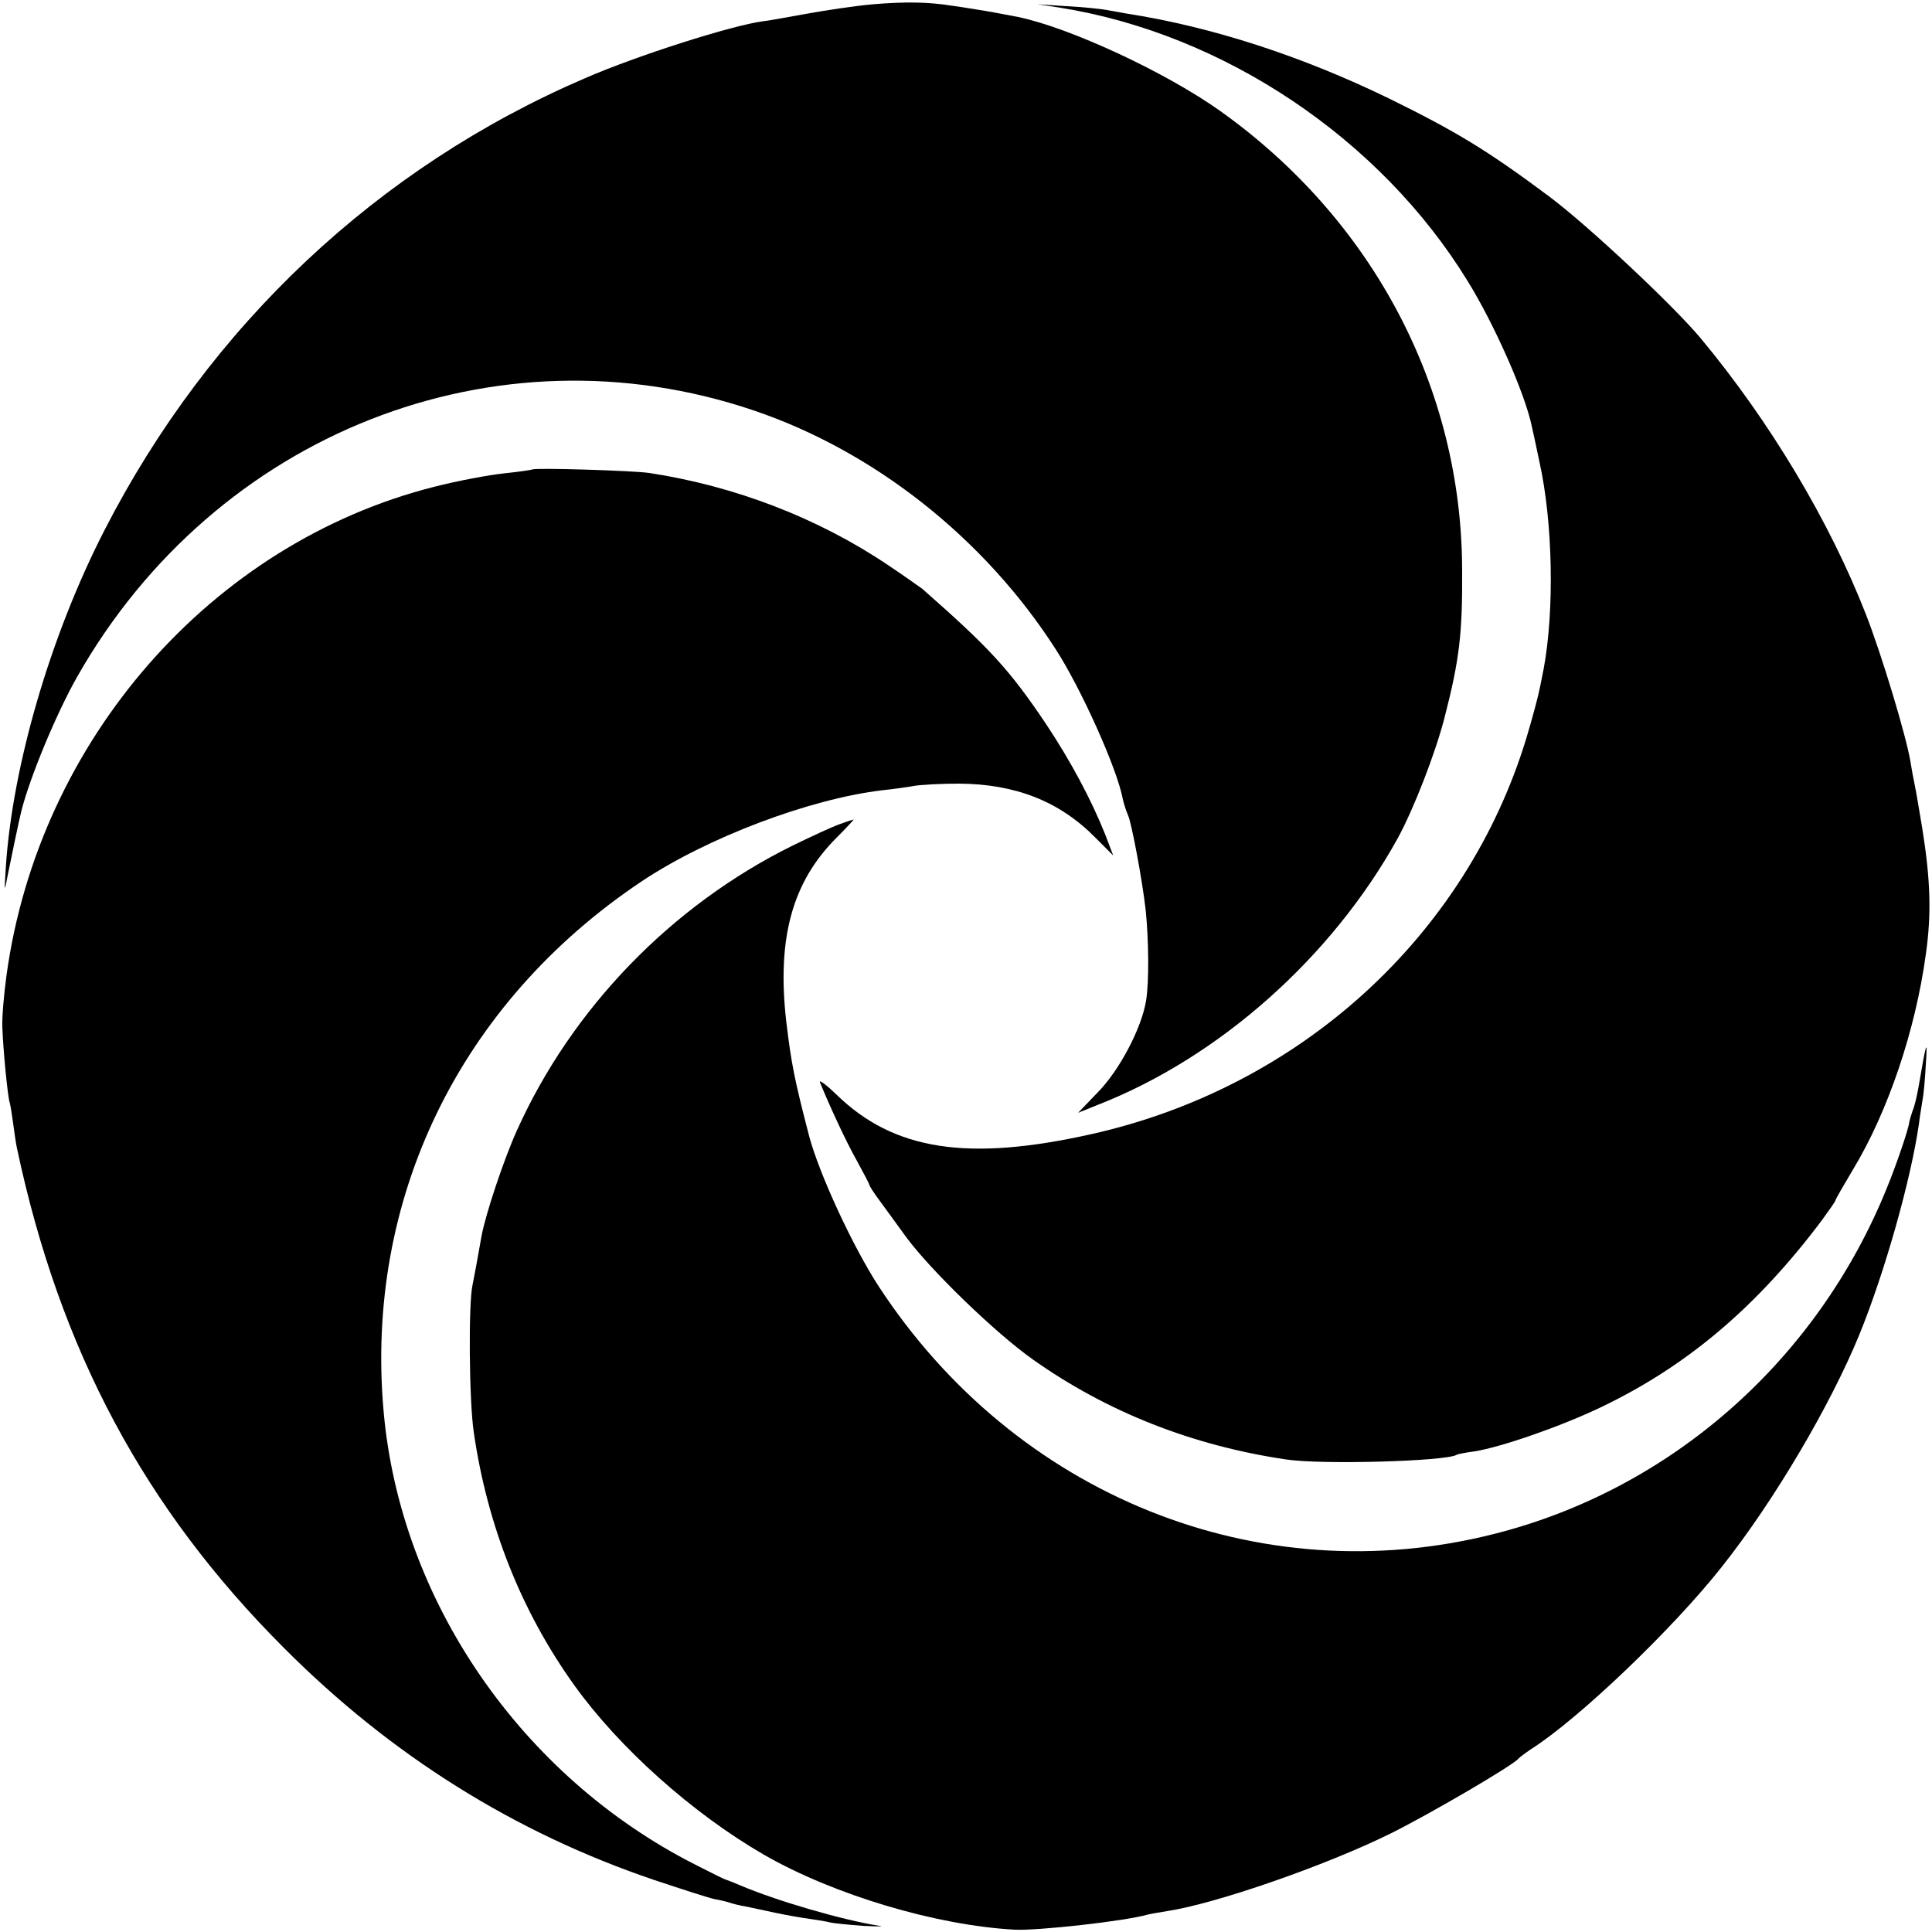
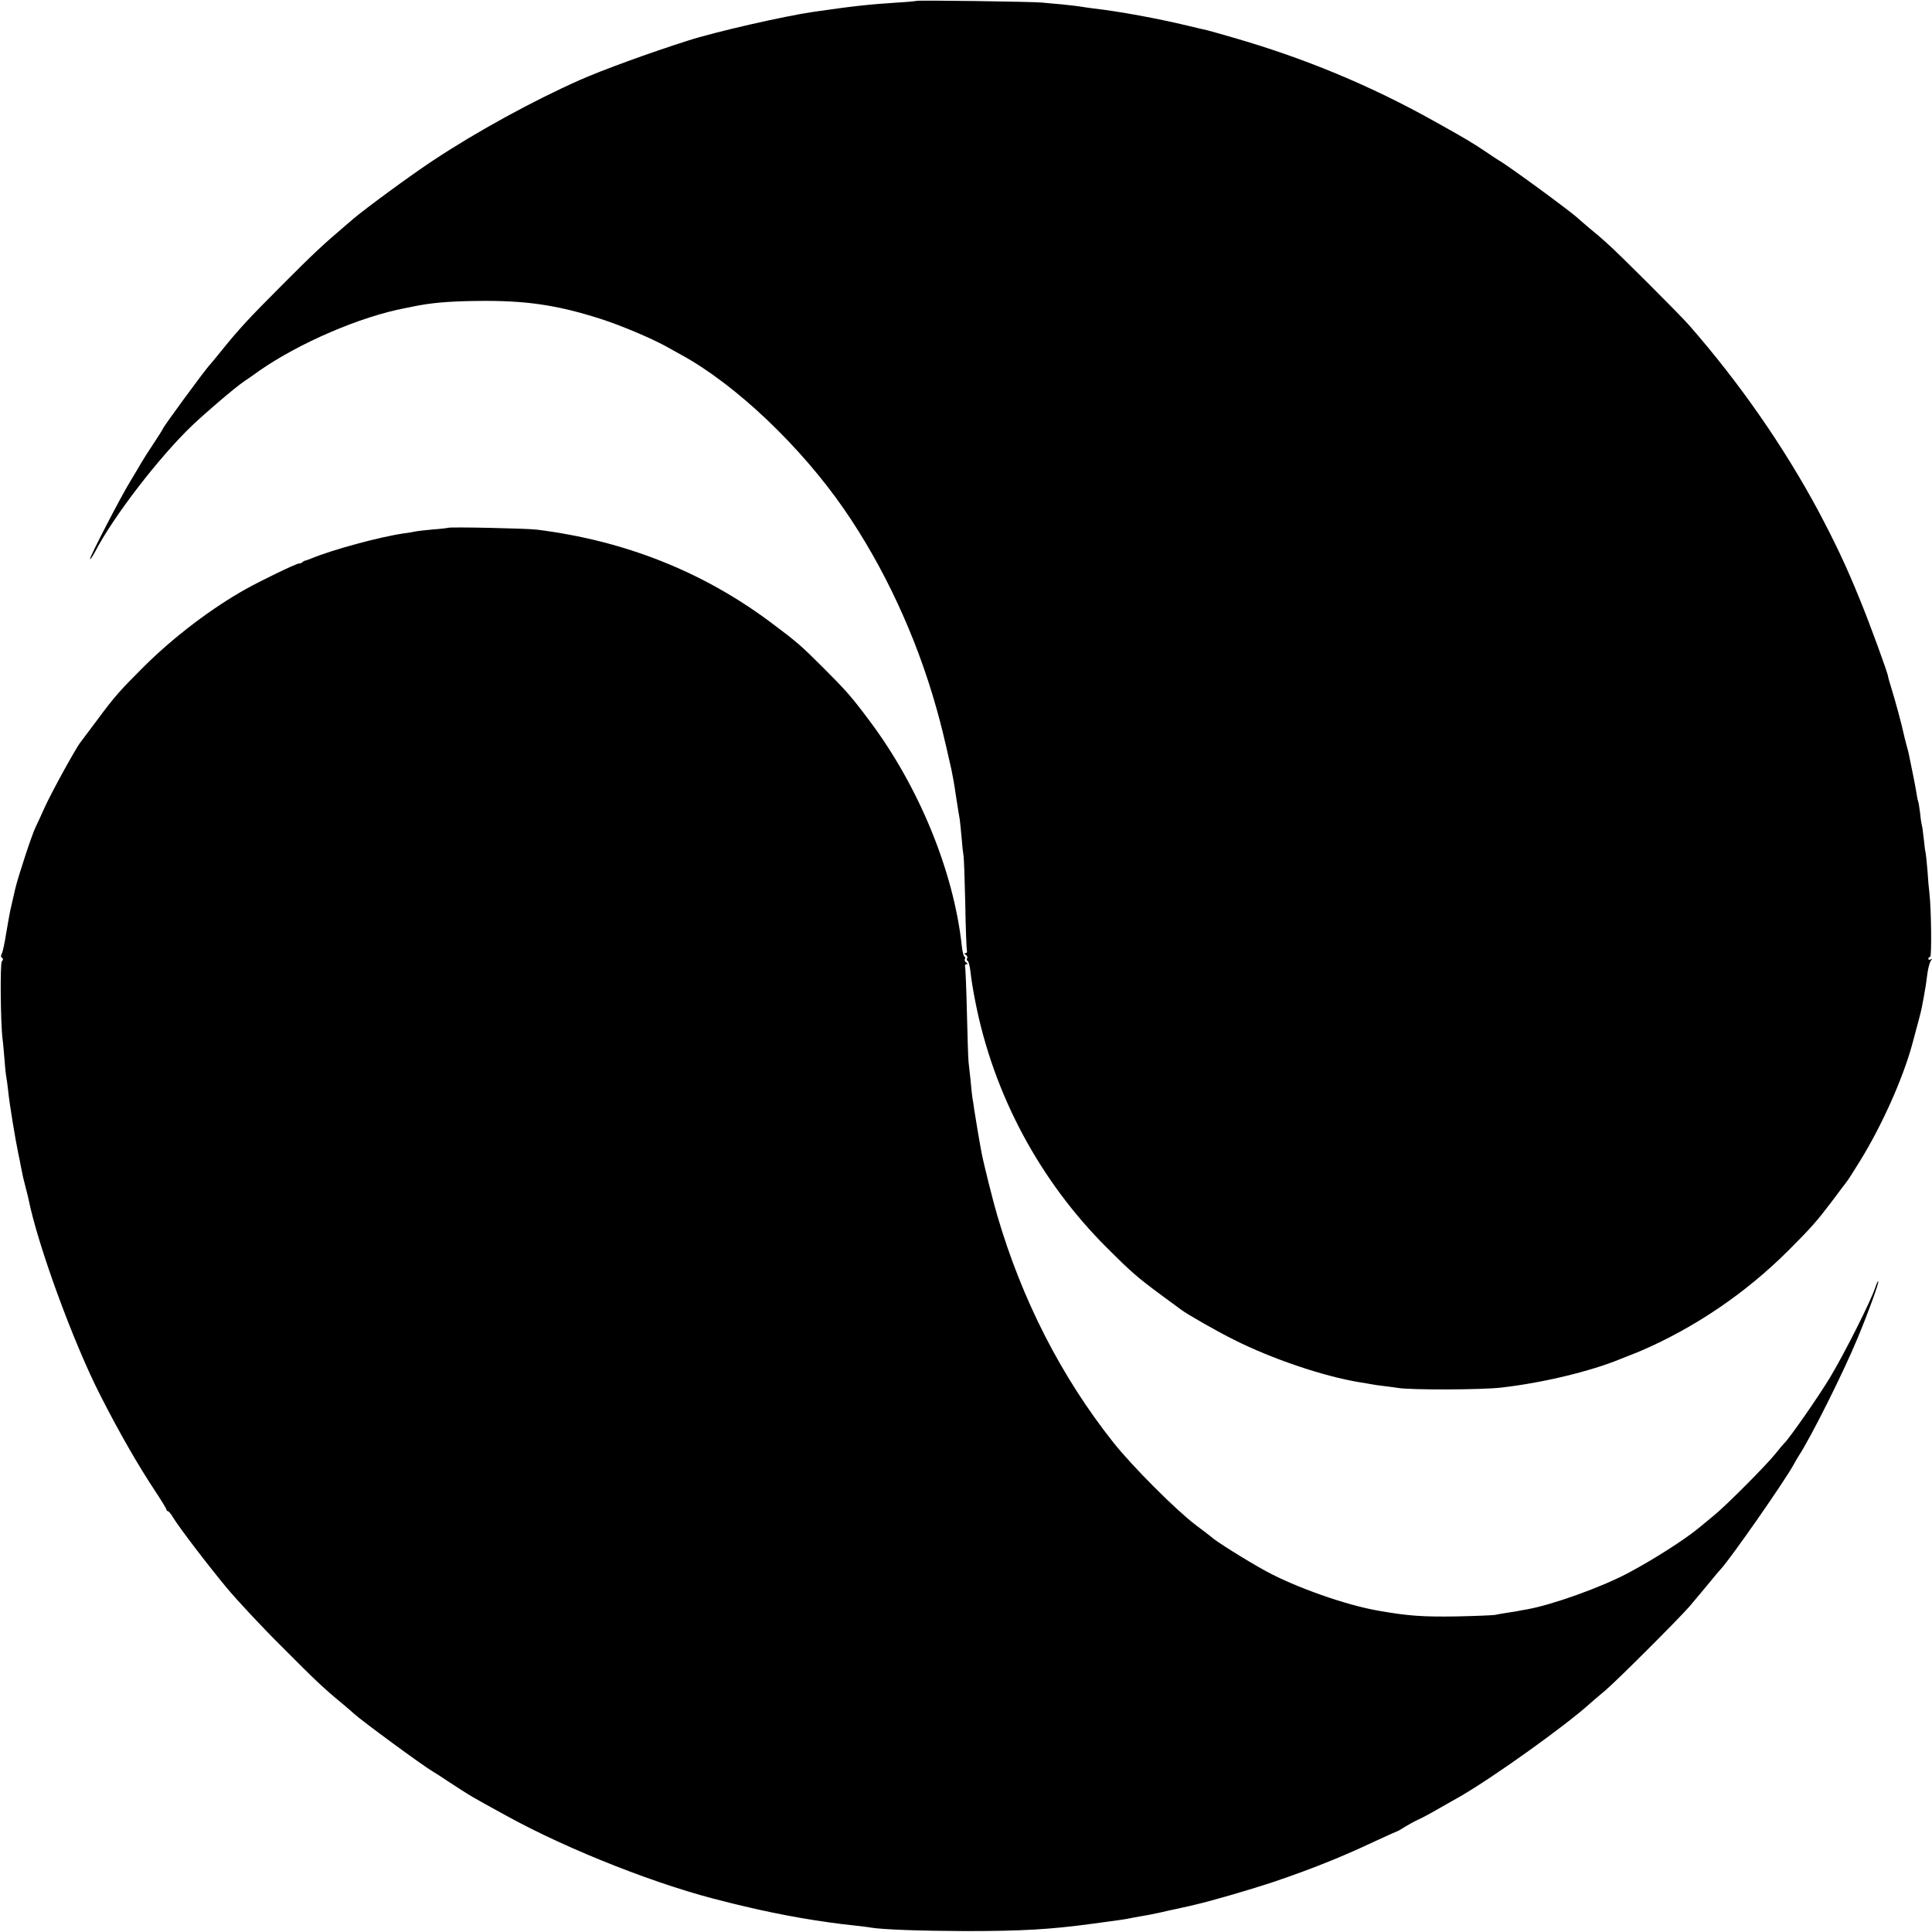
- <svg xmlns="http://www.w3.org/2000/svg" version="1.0" width="500pt" height="500pt" viewBox="0 0 500 500" preserveAspectRatio="xMidYMid meet">
-   <g transform="translate(0,500) scale(0.1,-0.1)" fill="#000000" stroke="none">
-     <path d="M2260 4989 c-47 -4 -125 -16 -175 -25 -49 -9 -99 -18 -110 -19 -79 -10 -327 -89 -460 -147 -538 -231 -973 -641 -1244 -1169 -140 -272 -239 -611 -256 -874 -4 -66 -4 -67 5 -20 8 40 29 141 35 165 22 88 91 254 145 349 358 630 1082 915 1750 689 311 -105 597 -330 782 -618 66 -102 160 -311 174 -389 3 -13 9 -31 13 -40 9 -18 37 -167 46 -246 8 -79 9 -186 1 -235 -12 -72 -69 -180 -125 -237 l-51 -53 52 21 c314 123 605 382 775 689 42 77 98 221 122 315 38 148 46 215 45 380 -1 470 -230 905 -625 1187 -140 100 -389 216 -524 244 -52 10 -73 14 -105 19 -19 3 -48 8 -65 10 -61 10 -122 11 -205 4z" />
-     <path d="M2744 4980 c424 -68 828 -339 1054 -707 70 -113 149 -293 166 -375 3 -13 12 -54 20 -93 35 -157 39 -385 11 -536 -3 -13 -7 -37 -11 -54 -3 -16 -18 -73 -34 -126 -156 -512 -585 -903 -1125 -1024 -321 -72 -512 -42 -660 102 -27 26 -46 40 -43 32 27 -66 68 -154 95 -202 18 -33 33 -61 33 -64 0 -2 12 -21 27 -41 15 -20 45 -62 67 -92 62 -85 232 -250 330 -319 191 -135 411 -222 654 -258 90 -14 414 -5 442 12 3 2 24 6 47 9 68 11 222 64 328 115 221 106 401 258 570 483 19 26 35 49 35 51 0 3 21 39 46 81 90 149 161 359 188 556 15 105 12 193 -9 325 -11 65 -15 91 -20 115 -3 14 -8 41 -11 60 -11 66 -74 275 -115 380 -94 241 -249 500 -428 715 -73 87 -291 291 -391 366 -162 121 -244 170 -415 254 -226 110 -460 186 -680 220 -11 2 -33 6 -50 9 -16 3 -64 8 -105 10 l-75 5 59 -9z" />
-     <path d="M1378 3785 c-2 -1 -34 -6 -73 -10 -38 -4 -120 -19 -182 -35 -576 -146 -1022 -655 -1106 -1263 -7 -50 -12 -111 -11 -134 2 -60 14 -182 19 -196 2 -7 6 -31 9 -54 3 -22 7 -52 10 -65 111 -523 330 -932 691 -1293 277 -278 597 -478 957 -600 75 -25 146 -48 158 -50 12 -2 29 -6 38 -9 9 -3 28 -8 42 -10 14 -3 48 -10 75 -16 28 -6 68 -13 90 -16 22 -3 45 -7 52 -9 7 -2 45 -6 85 -9 40 -2 60 -2 43 0 -99 16 -266 65 -360 105 -16 7 -32 13 -35 14 -3 0 -39 18 -80 39 -450 228 -763 682 -807 1171 -50 551 196 1058 666 1373 170 114 437 215 626 237 28 3 64 8 80 11 17 3 69 6 117 6 145 -1 259 -45 352 -139 l47 -47 -21 55 c-36 90 -89 189 -152 284 -96 143 -147 198 -321 351 -7 5 -46 33 -88 61 -181 122 -396 205 -619 239 -39 6 -297 14 -302 9z" />
-     <path d="M2170 2866 c-19 -7 -73 -32 -120 -55 -313 -155 -570 -421 -712 -736 -34 -75 -82 -219 -92 -275 -10 -57 -19 -106 -23 -125 -11 -47 -9 -299 3 -381 35 -242 123 -464 260 -655 116 -162 306 -332 491 -439 181 -104 446 -183 649 -194 59 -3 285 22 344 39 8 2 31 6 50 9 126 19 411 118 579 201 99 49 320 178 331 194 3 3 17 14 32 24 123 78 366 310 494 472 135 170 281 418 356 601 66 162 133 400 154 544 2 19 7 46 9 60 3 14 7 56 9 95 5 72 1 59 -19 -59 -4 -22 -10 -49 -15 -60 -4 -12 -8 -25 -9 -31 -2 -18 -33 -109 -58 -170 -181 -447 -560 -780 -1017 -895 -609 -154 -1238 99 -1592 641 -67 103 -154 291 -180 389 -38 146 -46 187 -59 295 -25 216 15 363 131 478 26 26 45 47 43 46 -2 0 -20 -6 -39 -13z" />
+ <svg xmlns="http://www.w3.org/2000/svg" version="1.0" width="1056pt" height="1056pt" viewBox="0 0 1056 1056" preserveAspectRatio="xMidYMid meet">
+   <g transform="translate(0,1056) scale(0.1,-0.1)" fill="#000000" stroke="none">
+     <path d="M5008 10555 c-1 -1 -48 -6 -103 -9 -155 -10 -239 -19 -460 -51 -159 -23 -539 -110 -685 -157 -210 -67 -463 -159 -590 -215 -255 -113 -564 -282 -801 -439 -119 -78 -372 -264 -439 -321 -14 -12 -36 -31 -50 -43 -114 -97 -169 -148 -335 -315 -184 -184 -239 -243 -341 -370 -27 -33 -53 -65 -59 -71 -30 -33 -255 -340 -255 -348 0 -2 -22 -37 -49 -78 -27 -40 -58 -89 -69 -108 -11 -19 -38 -65 -60 -101 -53 -86 -225 -419 -220 -425 3 -2 14 15 27 39 100 193 351 519 532 692 77 73 231 205 284 241 17 11 53 36 80 56 221 154 554 297 800 344 11 2 31 6 45 9 92 19 187 28 340 30 267 4 438 -20 680 -97 107 -34 277 -105 360 -151 30 -17 71 -39 90 -50 295 -163 646 -497 882 -838 218 -315 396 -697 506 -1089 26 -92 41 -153 82 -335 5 -22 17 -87 25 -145 9 -58 18 -116 21 -130 2 -13 6 -58 10 -99 3 -41 8 -84 10 -95 3 -12 7 -131 10 -266 2 -135 7 -251 9 -257 2 -7 -1 -13 -8 -13 -8 0 -8 -3 2 -9 7 -5 11 -13 7 -19 -3 -6 -2 -12 3 -14 5 -1 12 -30 16 -63 3 -33 15 -105 26 -160 99 -506 351 -978 719 -1345 128 -128 166 -162 295 -257 55 -40 105 -77 110 -81 31 -24 195 -118 290 -165 206 -104 490 -200 685 -232 19 -3 46 -7 60 -10 14 -3 48 -8 75 -11 28 -3 61 -8 75 -10 65 -12 463 -11 568 2 227 26 486 89 647 155 17 7 32 13 35 14 14 5 49 19 80 32 294 127 570 314 802 545 129 129 157 161 242 273 37 50 73 97 79 105 7 8 40 60 74 115 119 193 231 444 283 630 33 122 49 181 54 207 2 12 7 39 11 58 10 56 13 72 20 130 4 30 13 61 19 69 8 11 8 13 -1 7 -7 -4 -13 -2 -13 3 0 6 4 11 10 11 9 0 6 262 -4 347 -3 21 -8 79 -11 128 -4 50 -9 92 -10 95 -2 3 -6 37 -10 75 -4 39 -9 73 -11 76 -1 3 -6 32 -9 65 -4 32 -9 62 -11 65 -2 4 -6 24 -9 45 -5 32 -19 103 -40 204 -1 8 -8 35 -15 60 -7 25 -13 52 -15 60 -8 41 -49 192 -66 245 -10 33 -19 63 -19 67 -1 18 -102 294 -153 418 -76 187 -133 307 -227 485 -190 354 -433 704 -710 1020 -51 58 -386 393 -446 445 -27 25 -72 63 -99 85 -26 22 -53 45 -59 51 -39 37 -381 288 -436 319 -10 6 -35 22 -56 37 -89 60 -120 78 -299 178 -344 192 -704 342 -1093 454 -68 20 -133 38 -145 41 -12 2 -60 14 -107 25 -163 39 -373 78 -515 94 -27 4 -61 8 -75 11 -14 2 -56 7 -95 11 -38 3 -88 8 -110 10 -50 5 -682 14 -687 9z" />
+     <path d="M2449 7675 c-2 -1 -40 -6 -84 -9 -44 -4 -87 -9 -95 -11 -8 -2 -35 -7 -60 -10 -128 -18 -389 -88 -510 -138 -14 -6 -28 -11 -32 -11 -3 -1 -10 -4 -14 -8 -4 -5 -13 -8 -20 -8 -14 0 -195 -87 -289 -139 -188 -105 -395 -262 -560 -426 -130 -130 -158 -161 -255 -292 -44 -59 -85 -113 -90 -120 -25 -31 -160 -276 -199 -363 -18 -41 -39 -86 -46 -100 -20 -40 -95 -268 -112 -339 -21 -91 -22 -98 -28 -123 -3 -13 -12 -66 -21 -118 -8 -52 -19 -103 -24 -112 -6 -11 -6 -19 1 -23 7 -5 7 -11 -1 -20 -10 -12 -7 -338 4 -425 3 -19 7 -71 11 -115 3 -44 8 -87 10 -95 2 -8 6 -42 10 -75 6 -65 41 -275 55 -340 5 -22 11 -53 14 -70 10 -52 14 -69 26 -115 7 -25 13 -52 15 -60 50 -253 246 -789 395 -1080 103 -202 205 -380 304 -529 31 -47 56 -88 56 -93 0 -4 4 -8 8 -8 4 0 16 -14 26 -31 32 -54 190 -261 297 -390 57 -68 191 -212 299 -319 187 -188 228 -227 335 -315 26 -22 53 -45 59 -51 37 -35 378 -286 435 -319 9 -5 44 -27 76 -49 140 -91 118 -78 320 -189 346 -191 849 -388 1203 -472 9 -3 55 -14 102 -25 206 -49 413 -85 605 -105 33 -4 71 -8 85 -11 68 -11 271 -18 515 -19 315 0 464 9 695 40 157 21 183 25 206 30 12 3 39 7 60 11 21 3 66 12 99 19 33 8 71 16 85 19 14 3 34 7 45 10 11 2 43 9 70 16 80 18 290 79 415 120 119 40 230 81 335 124 100 42 110 46 248 110 54 25 101 46 105 47 4 1 23 12 43 25 20 12 52 30 70 38 32 14 67 34 232 128 180 104 576 387 709 508 9 8 46 40 82 70 64 54 402 392 461 460 37 44 125 149 145 174 8 10 20 23 26 30 53 57 345 475 398 571 9 17 21 37 26 45 67 101 249 465 325 650 62 150 117 302 111 307 -2 2 -9 -13 -16 -34 -23 -72 -167 -358 -245 -488 -63 -106 -230 -345 -254 -365 -3 -3 -24 -27 -46 -55 -50 -63 -274 -288 -339 -340 -27 -22 -63 -52 -80 -66 -77 -64 -254 -177 -391 -249 -144 -76 -408 -171 -546 -196 -24 -4 -46 -8 -49 -9 -3 -1 -27 -5 -55 -9 -27 -4 -61 -10 -75 -13 -14 -2 -106 -6 -205 -8 -187 -3 -265 2 -430 31 -176 30 -451 127 -615 216 -111 61 -278 166 -300 188 -3 3 -41 32 -85 65 -109 83 -344 318 -449 450 -285 359 -500 780 -635 1241 -23 77 -76 290 -85 339 -10 51 -35 198 -41 240 -3 22 -7 51 -10 65 -2 14 -7 57 -10 95 -4 39 -9 84 -11 100 -2 17 -6 138 -9 270 -3 132 -8 246 -10 253 -2 6 1 12 8 12 8 0 8 3 -2 9 -7 5 -11 13 -7 19 3 6 2 12 -3 14 -4 1 -11 28 -14 58 -44 407 -235 872 -505 1231 -97 130 -126 163 -252 289 -121 121 -145 142 -287 248 -372 278 -799 447 -1278 507 -54 7 -481 16 -486 10z" />
  </g>
</svg>
